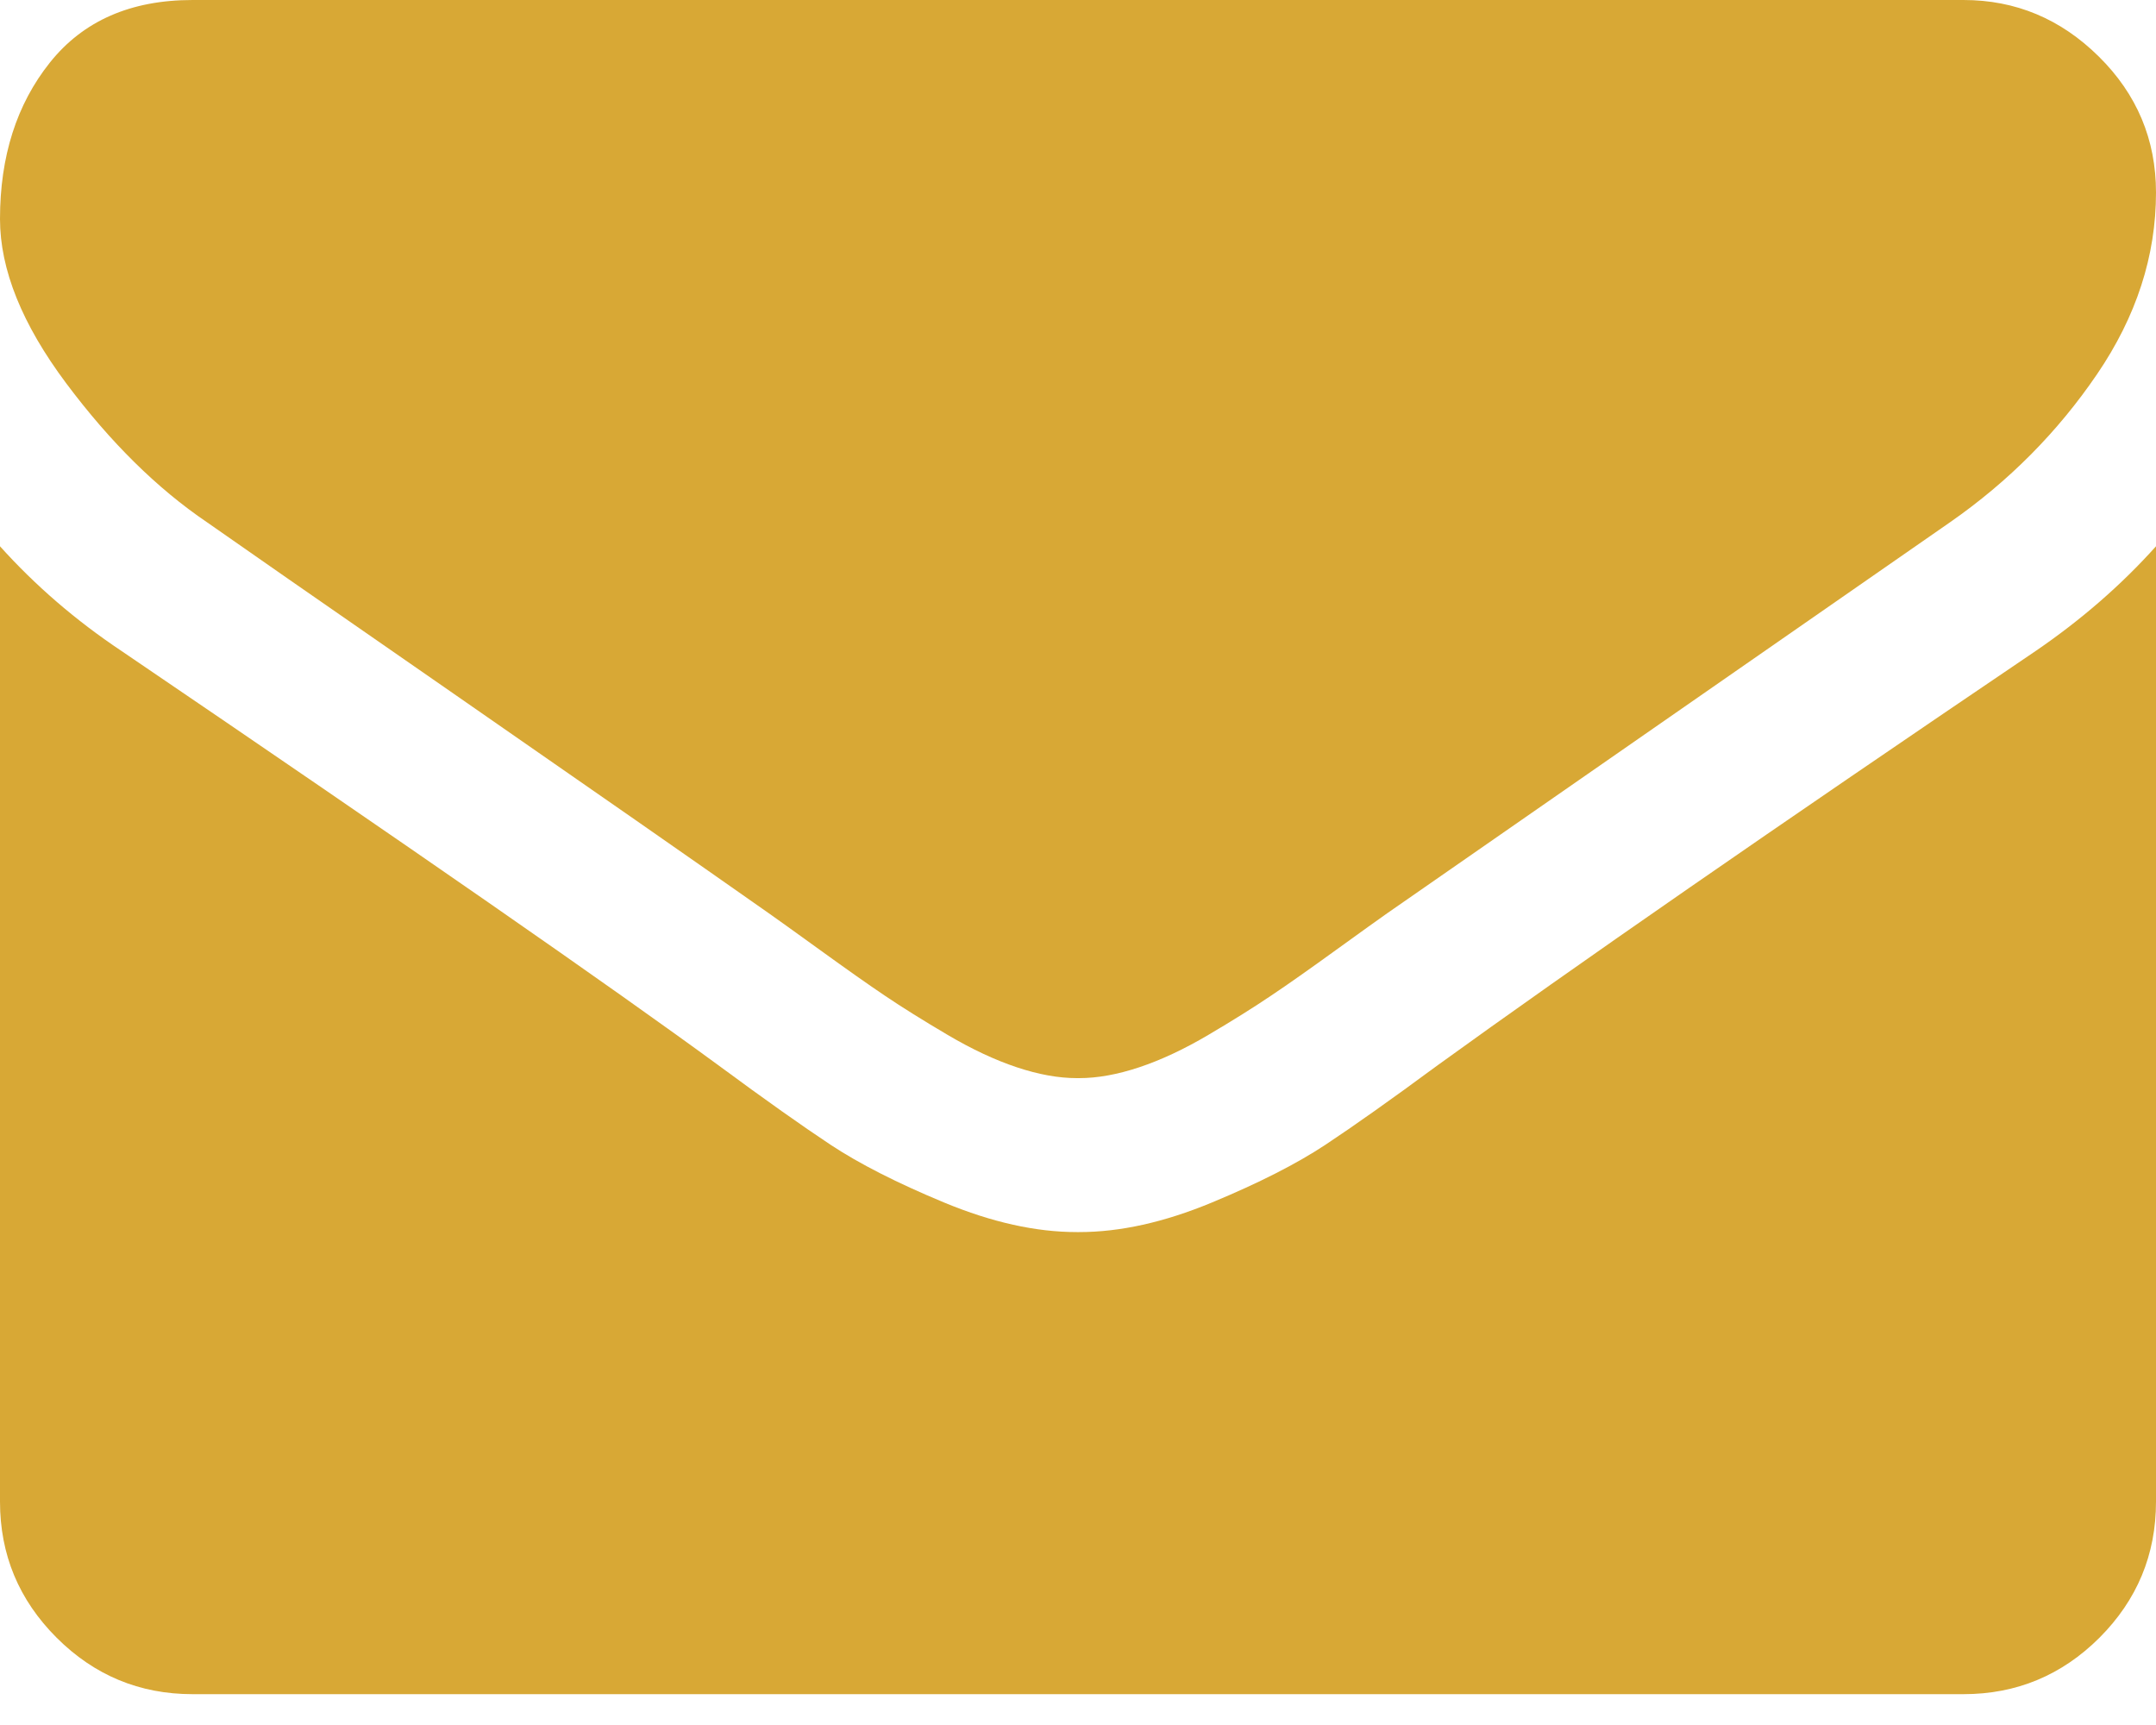
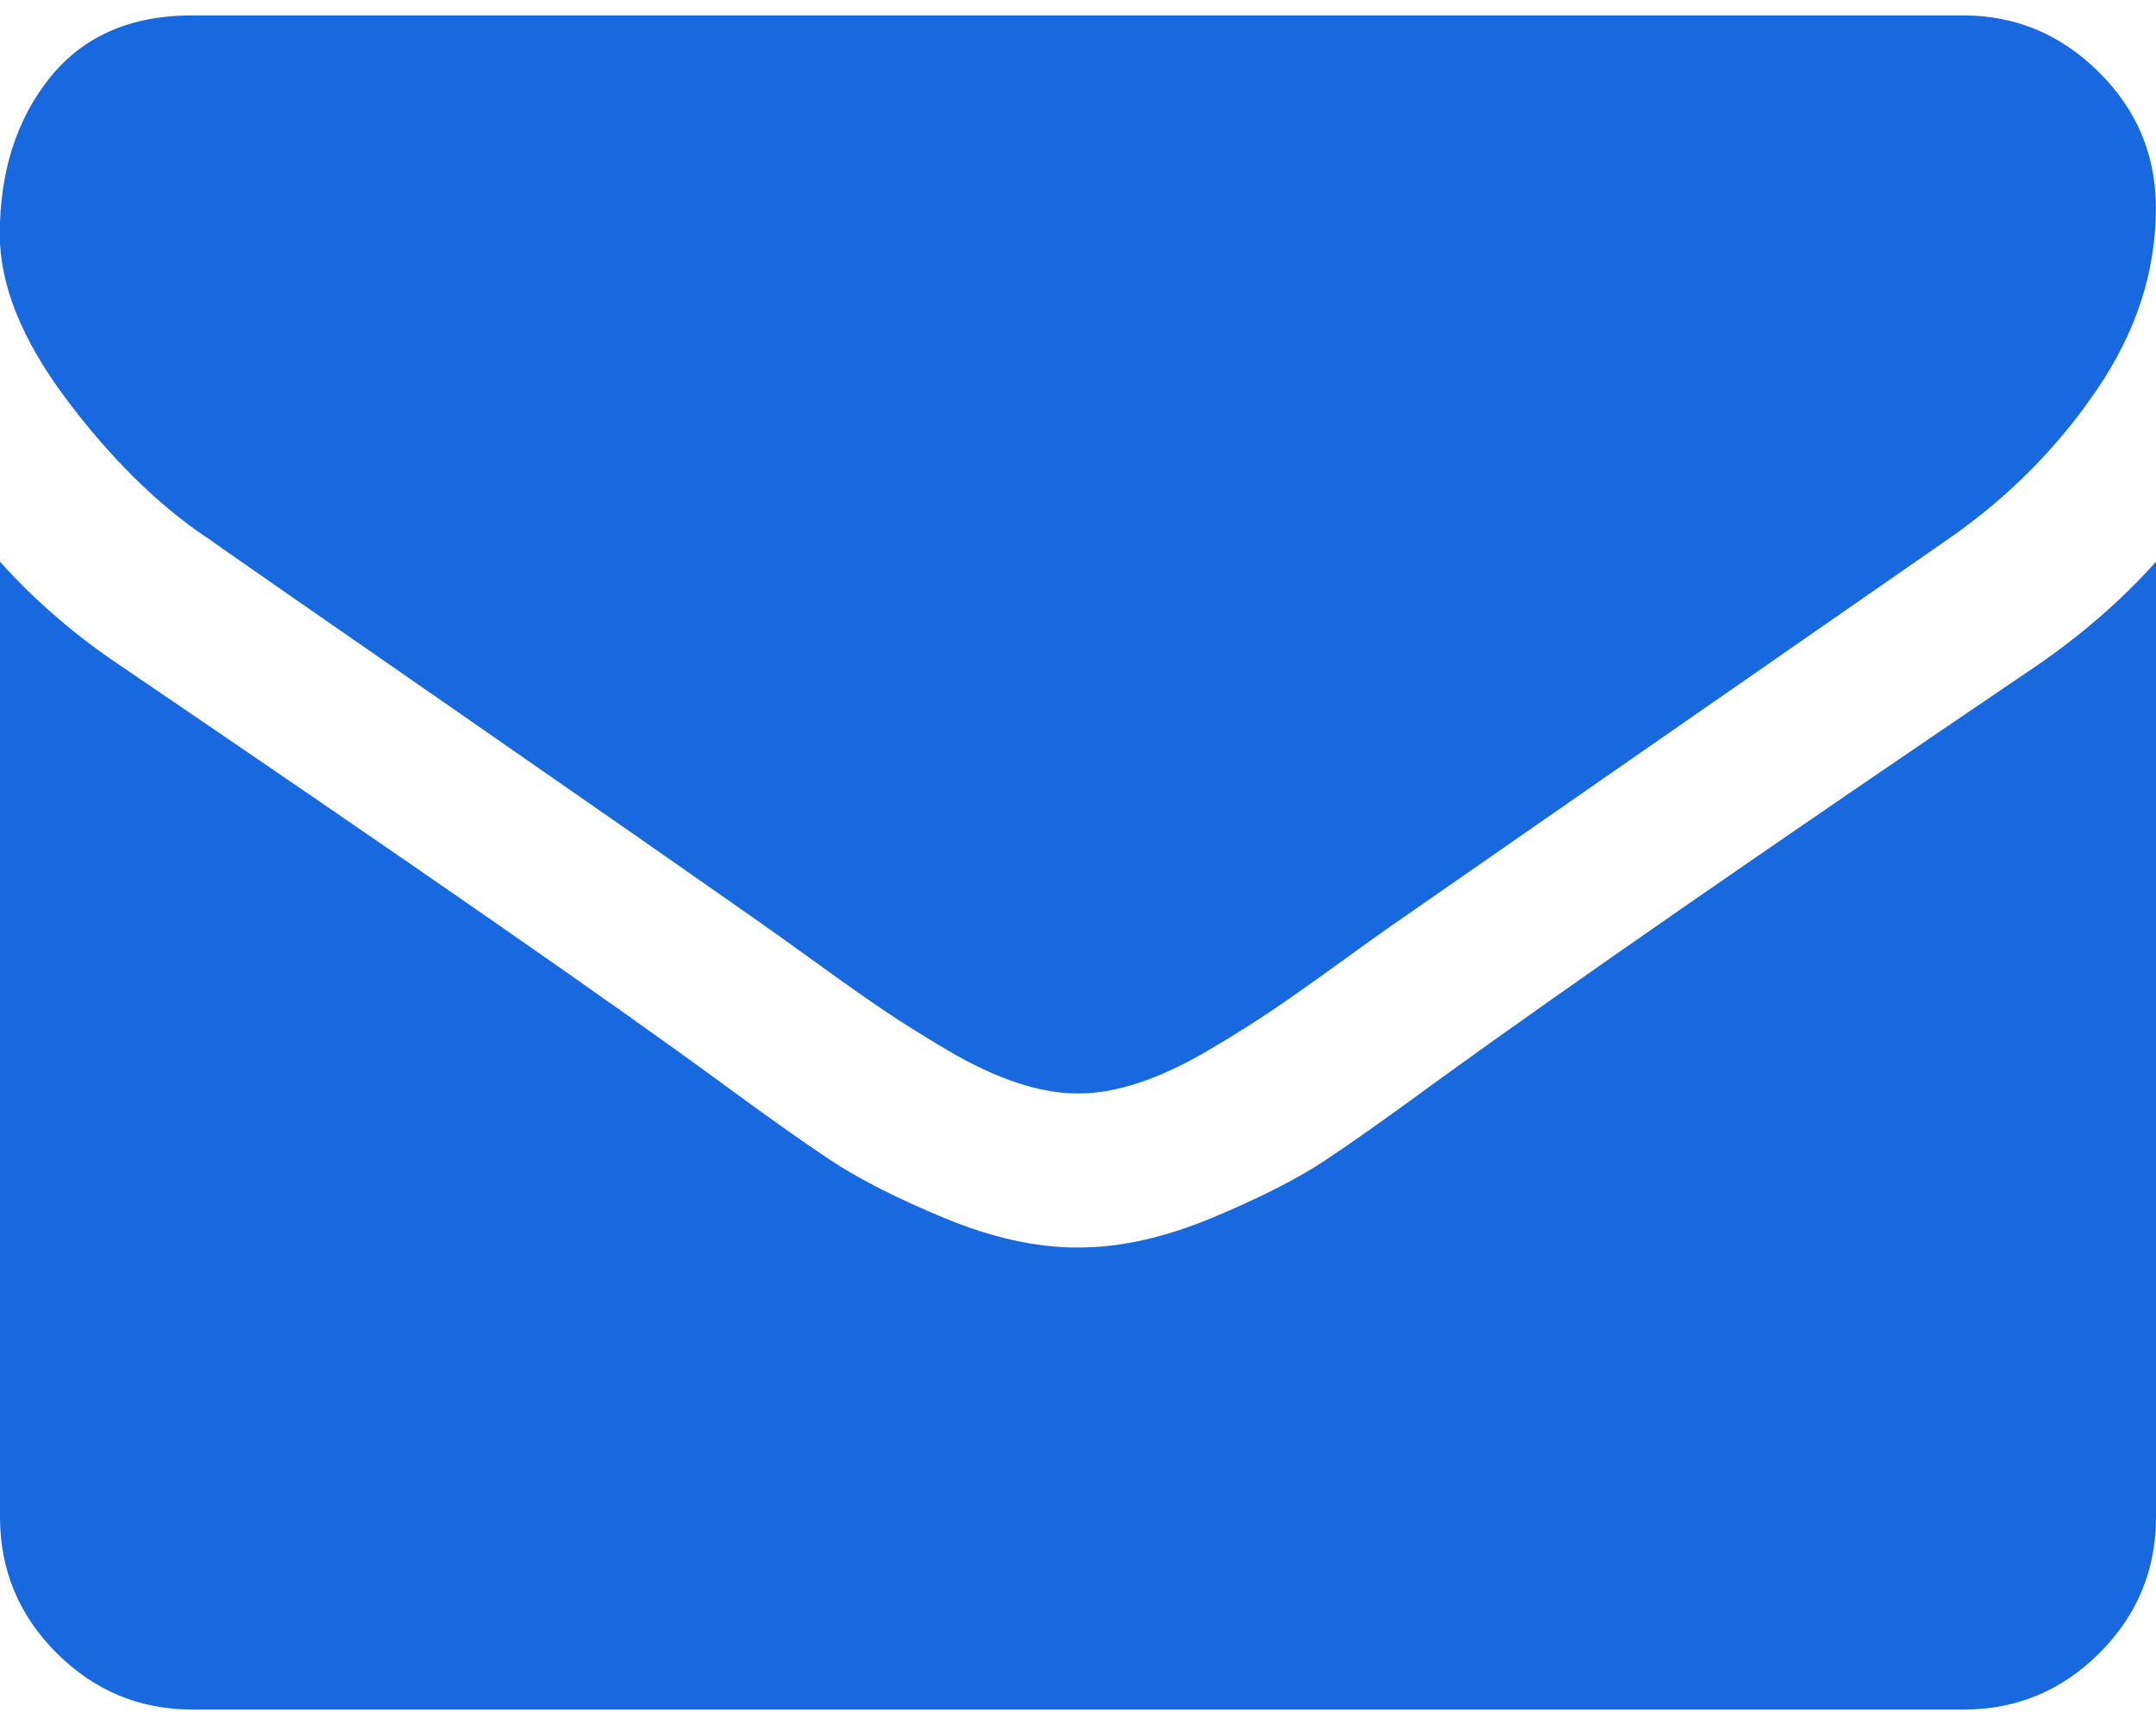
- <svg xmlns="http://www.w3.org/2000/svg" width="20" height="16" viewBox="0 0 20 16" fill="none">
-   <path d="M1.92 4.844C2.173 5.022 2.935 5.552 4.208 6.434C5.48 7.316 6.455 7.995 7.132 8.471C7.206 8.523 7.364 8.636 7.606 8.811C7.848 8.986 8.049 9.128 8.208 9.235C8.368 9.343 8.562 9.464 8.789 9.598C9.016 9.732 9.23 9.832 9.431 9.899C9.632 9.966 9.818 10 9.989 10H10H10.011C10.182 10 10.368 9.966 10.569 9.899C10.77 9.832 10.984 9.732 11.211 9.598C11.438 9.464 11.631 9.343 11.791 9.235C11.951 9.128 12.152 8.986 12.394 8.811C12.636 8.636 12.794 8.523 12.868 8.471C13.553 7.995 15.294 6.786 18.091 4.843C18.635 4.464 19.088 4.007 19.453 3.471C19.818 2.935 20 2.373 20 1.786C20 1.295 19.823 0.874 19.47 0.525C19.116 0.175 18.698 0 18.214 0H1.786C1.213 0 0.772 0.193 0.463 0.58C0.154 0.967 0 1.451 0 2.031C0 2.5 0.205 3.008 0.614 3.555C1.023 4.102 1.458 4.531 1.92 4.844Z" fill="#D8A835" />
-   <path d="M18.884 6.038C16.444 7.689 14.591 8.973 13.326 9.888C12.902 10.201 12.558 10.444 12.294 10.619C12.029 10.794 11.678 10.973 11.239 11.155C10.8 11.337 10.391 11.428 10.011 11.428H10H9.989C9.609 11.428 9.2 11.337 8.761 11.155C8.322 10.973 7.971 10.794 7.706 10.619C7.442 10.444 7.098 10.201 6.674 9.888C5.67 9.152 3.821 7.868 1.127 6.038C0.703 5.755 0.327 5.431 0 5.067V13.928C0 14.42 0.175 14.84 0.525 15.19C0.874 15.539 1.295 15.714 1.786 15.714H18.214C18.705 15.714 19.126 15.539 19.476 15.19C19.825 14.84 20 14.42 20 13.928V5.067C19.68 5.424 19.308 5.748 18.884 6.038Z" fill="#D8A835" />
+ <svg xmlns="http://www.w3.org/2000/svg" version="1.1" width="20" height="16" viewBox="0,0,256,204.797">
+   <g fill="#1868df" fill-rule="nonzero" stroke="none" stroke-width="1" stroke-linecap="butt" stroke-linejoin="miter" stroke-miterlimit="10" stroke-dasharray="" stroke-dashoffset="0" font-family="none" font-weight="none" font-size="none" text-anchor="none" style="mix-blend-mode: normal">
+     <g transform="translate(0,1.82756) scale(12.8,12.8)">
+       <path d="M1.92,4.844c0.253,0.179 1.016,0.709 2.288,1.59c1.272,0.882 2.247,1.561 2.924,2.037c0.074,0.052 0.232,0.166 0.474,0.34c0.242,0.175 0.443,0.316 0.603,0.424c0.16,0.108 0.353,0.229 0.58,0.363c0.227,0.134 0.441,0.234 0.642,0.301c0.201,0.067 0.387,0.1 0.558,0.1h0.011h0.011c0.171,0 0.357,-0.033 0.558,-0.1c0.201,-0.067 0.415,-0.167 0.642,-0.301c0.227,-0.134 0.42,-0.255 0.58,-0.363c0.16,-0.108 0.361,-0.249 0.603,-0.424c0.242,-0.175 0.4,-0.288 0.474,-0.34c0.684,-0.476 2.426,-1.685 5.223,-3.627c0.543,-0.379 0.997,-0.837 1.361,-1.373c0.365,-0.536 0.547,-1.097 0.547,-1.685c0,-0.491 -0.177,-0.912 -0.53,-1.261c-0.353,-0.35 -0.772,-0.525 -1.256,-0.525h-16.429c-0.573,0 -1.014,0.193 -1.323,0.58c-0.309,0.387 -0.463,0.871 -0.463,1.451c0,0.469 0.205,0.977 0.614,1.524c0.409,0.547 0.845,0.977 1.306,1.289z" />
+       <path d="M18.884,6.038c-2.44,1.652 -4.293,2.935 -5.558,3.85c-0.424,0.312 -0.768,0.556 -1.032,0.731c-0.264,0.175 -0.616,0.353 -1.055,0.536c-0.439,0.182 -0.848,0.273 -1.228,0.273h-0.011h-0.011c-0.379,0 -0.789,-0.091 -1.228,-0.273c-0.439,-0.182 -0.791,-0.361 -1.055,-0.536c-0.264,-0.175 -0.608,-0.419 -1.032,-0.731c-1.005,-0.737 -2.853,-2.02 -5.547,-3.85c-0.424,-0.283 -0.8,-0.606 -1.127,-0.971v8.861c0,0.491 0.175,0.912 0.525,1.261c0.35,0.35 0.77,0.525 1.261,0.525h16.429c0.491,0 0.911,-0.175 1.261,-0.525c0.35,-0.35 0.524,-0.77 0.524,-1.261v-8.861c-0.32,0.357 -0.692,0.681 -1.116,0.971z" />
+     </g>
+   </g>
</svg>
